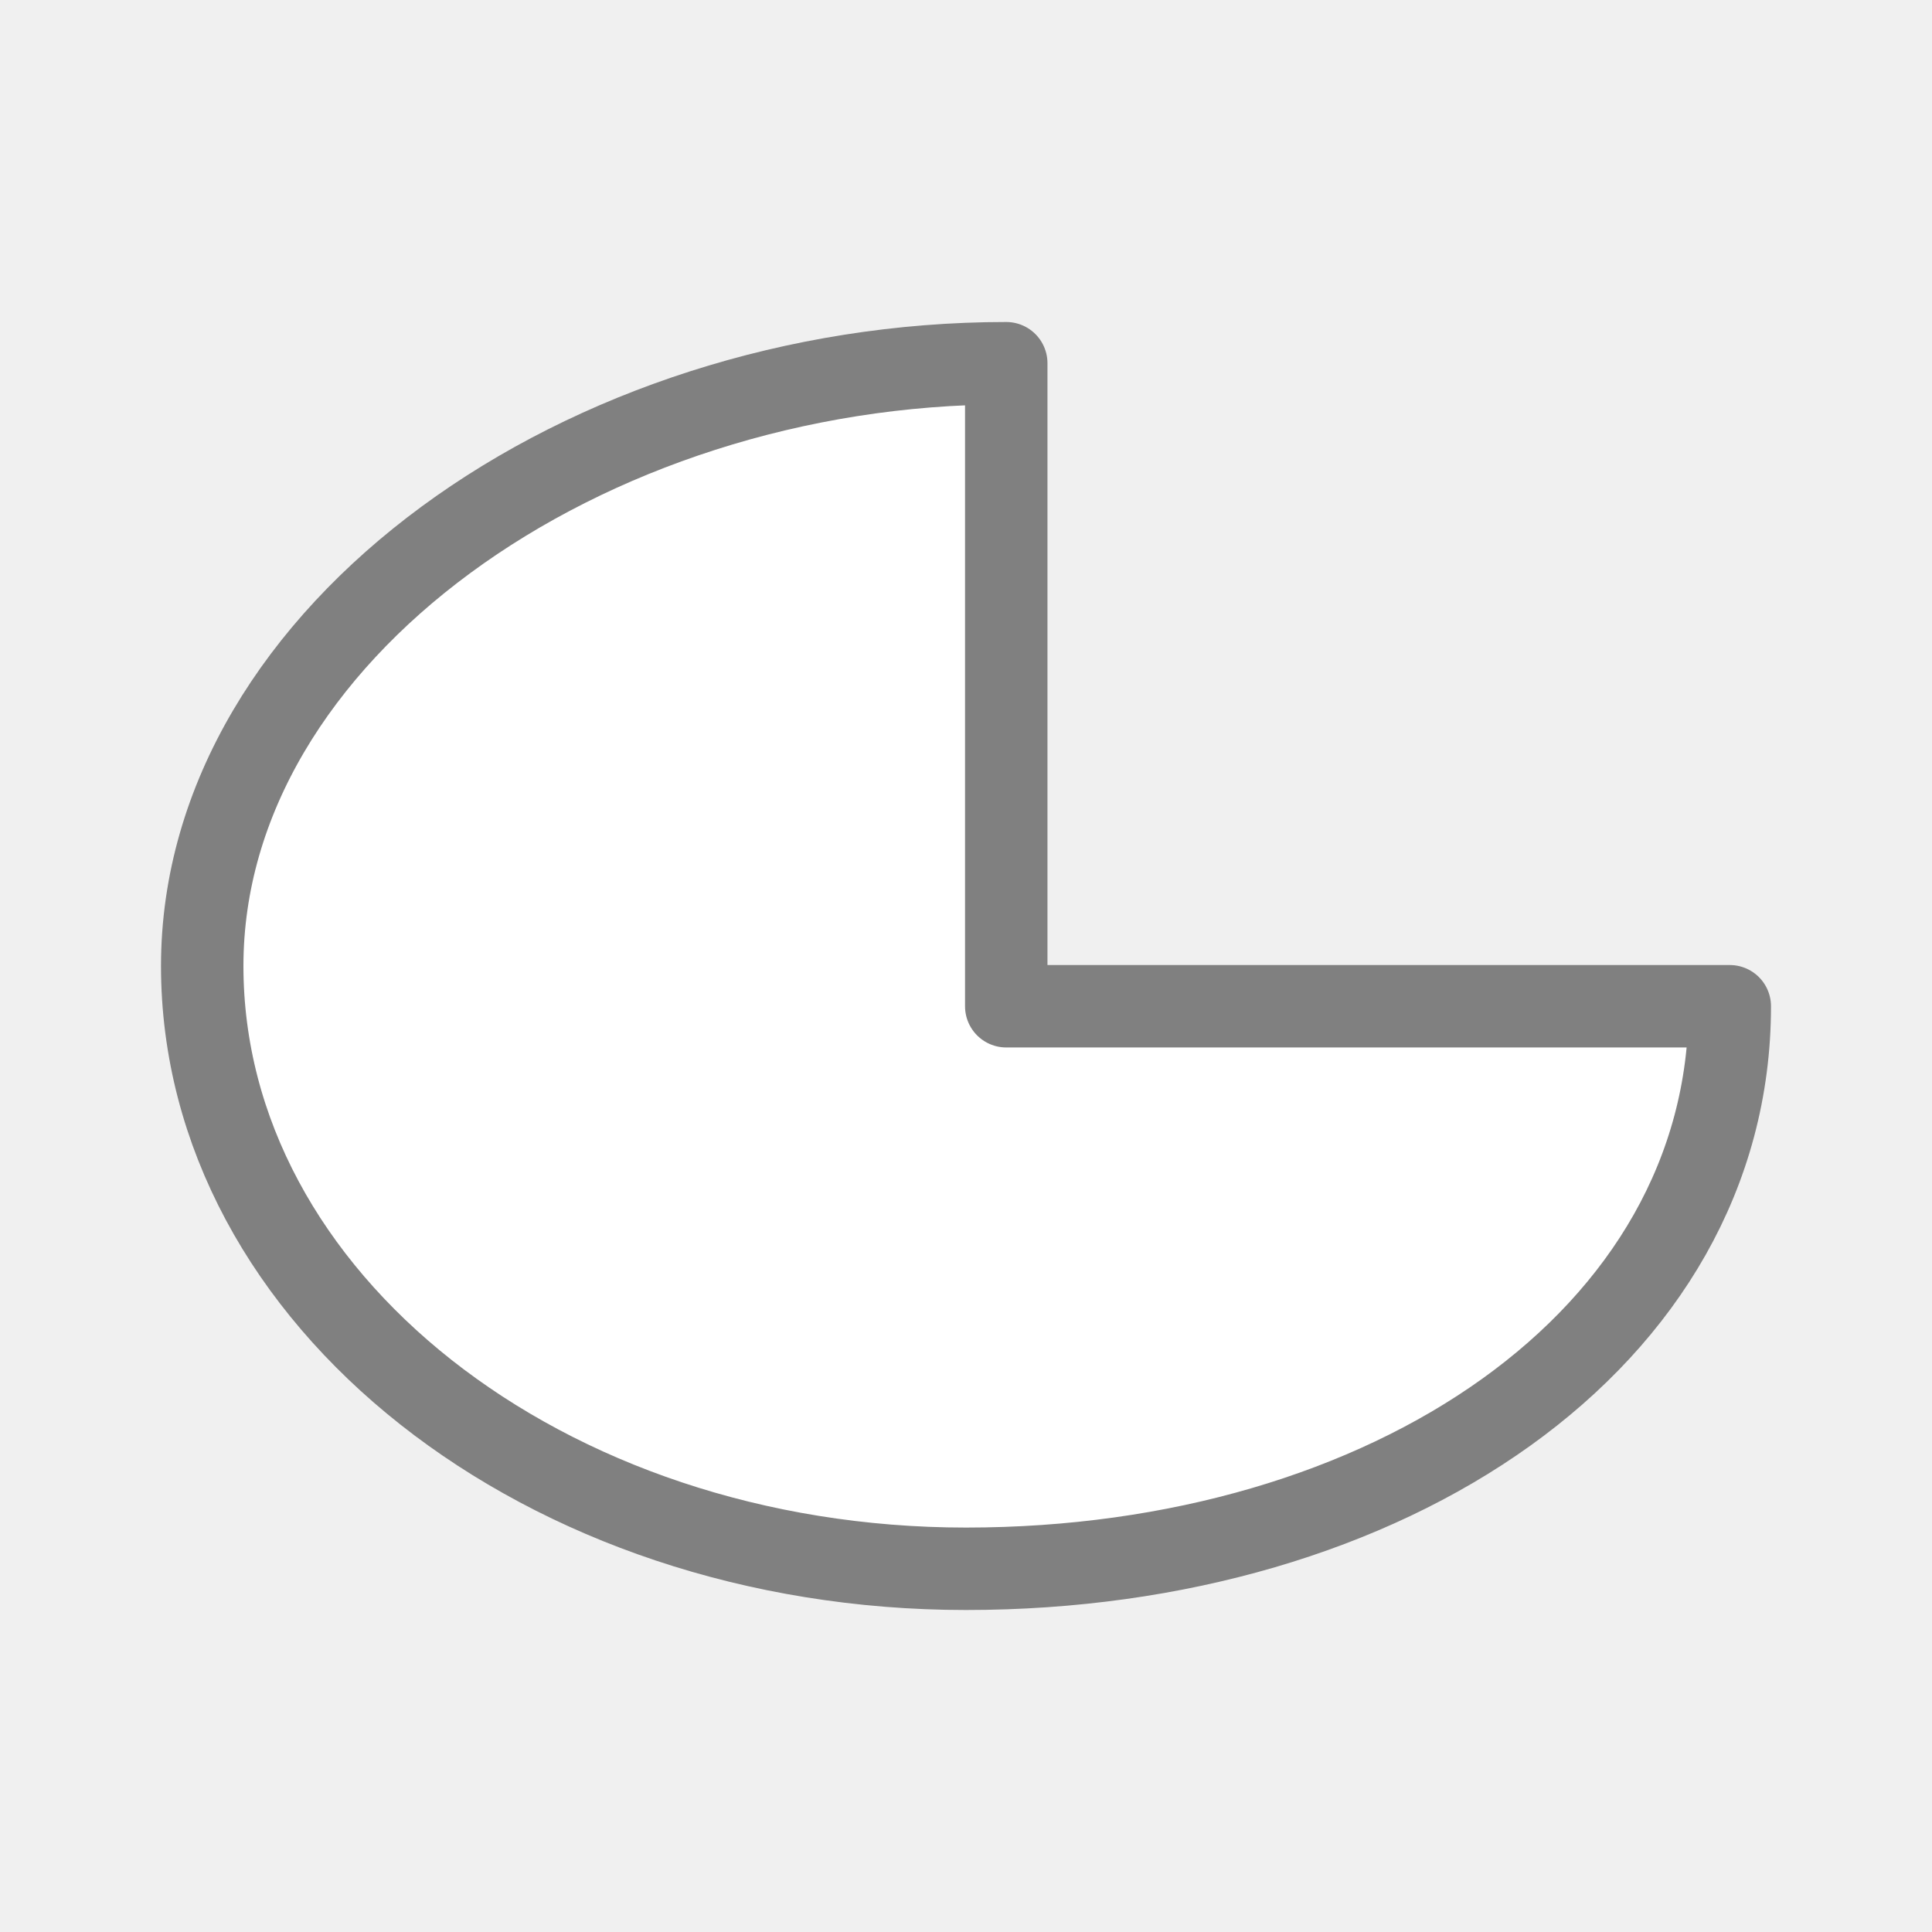
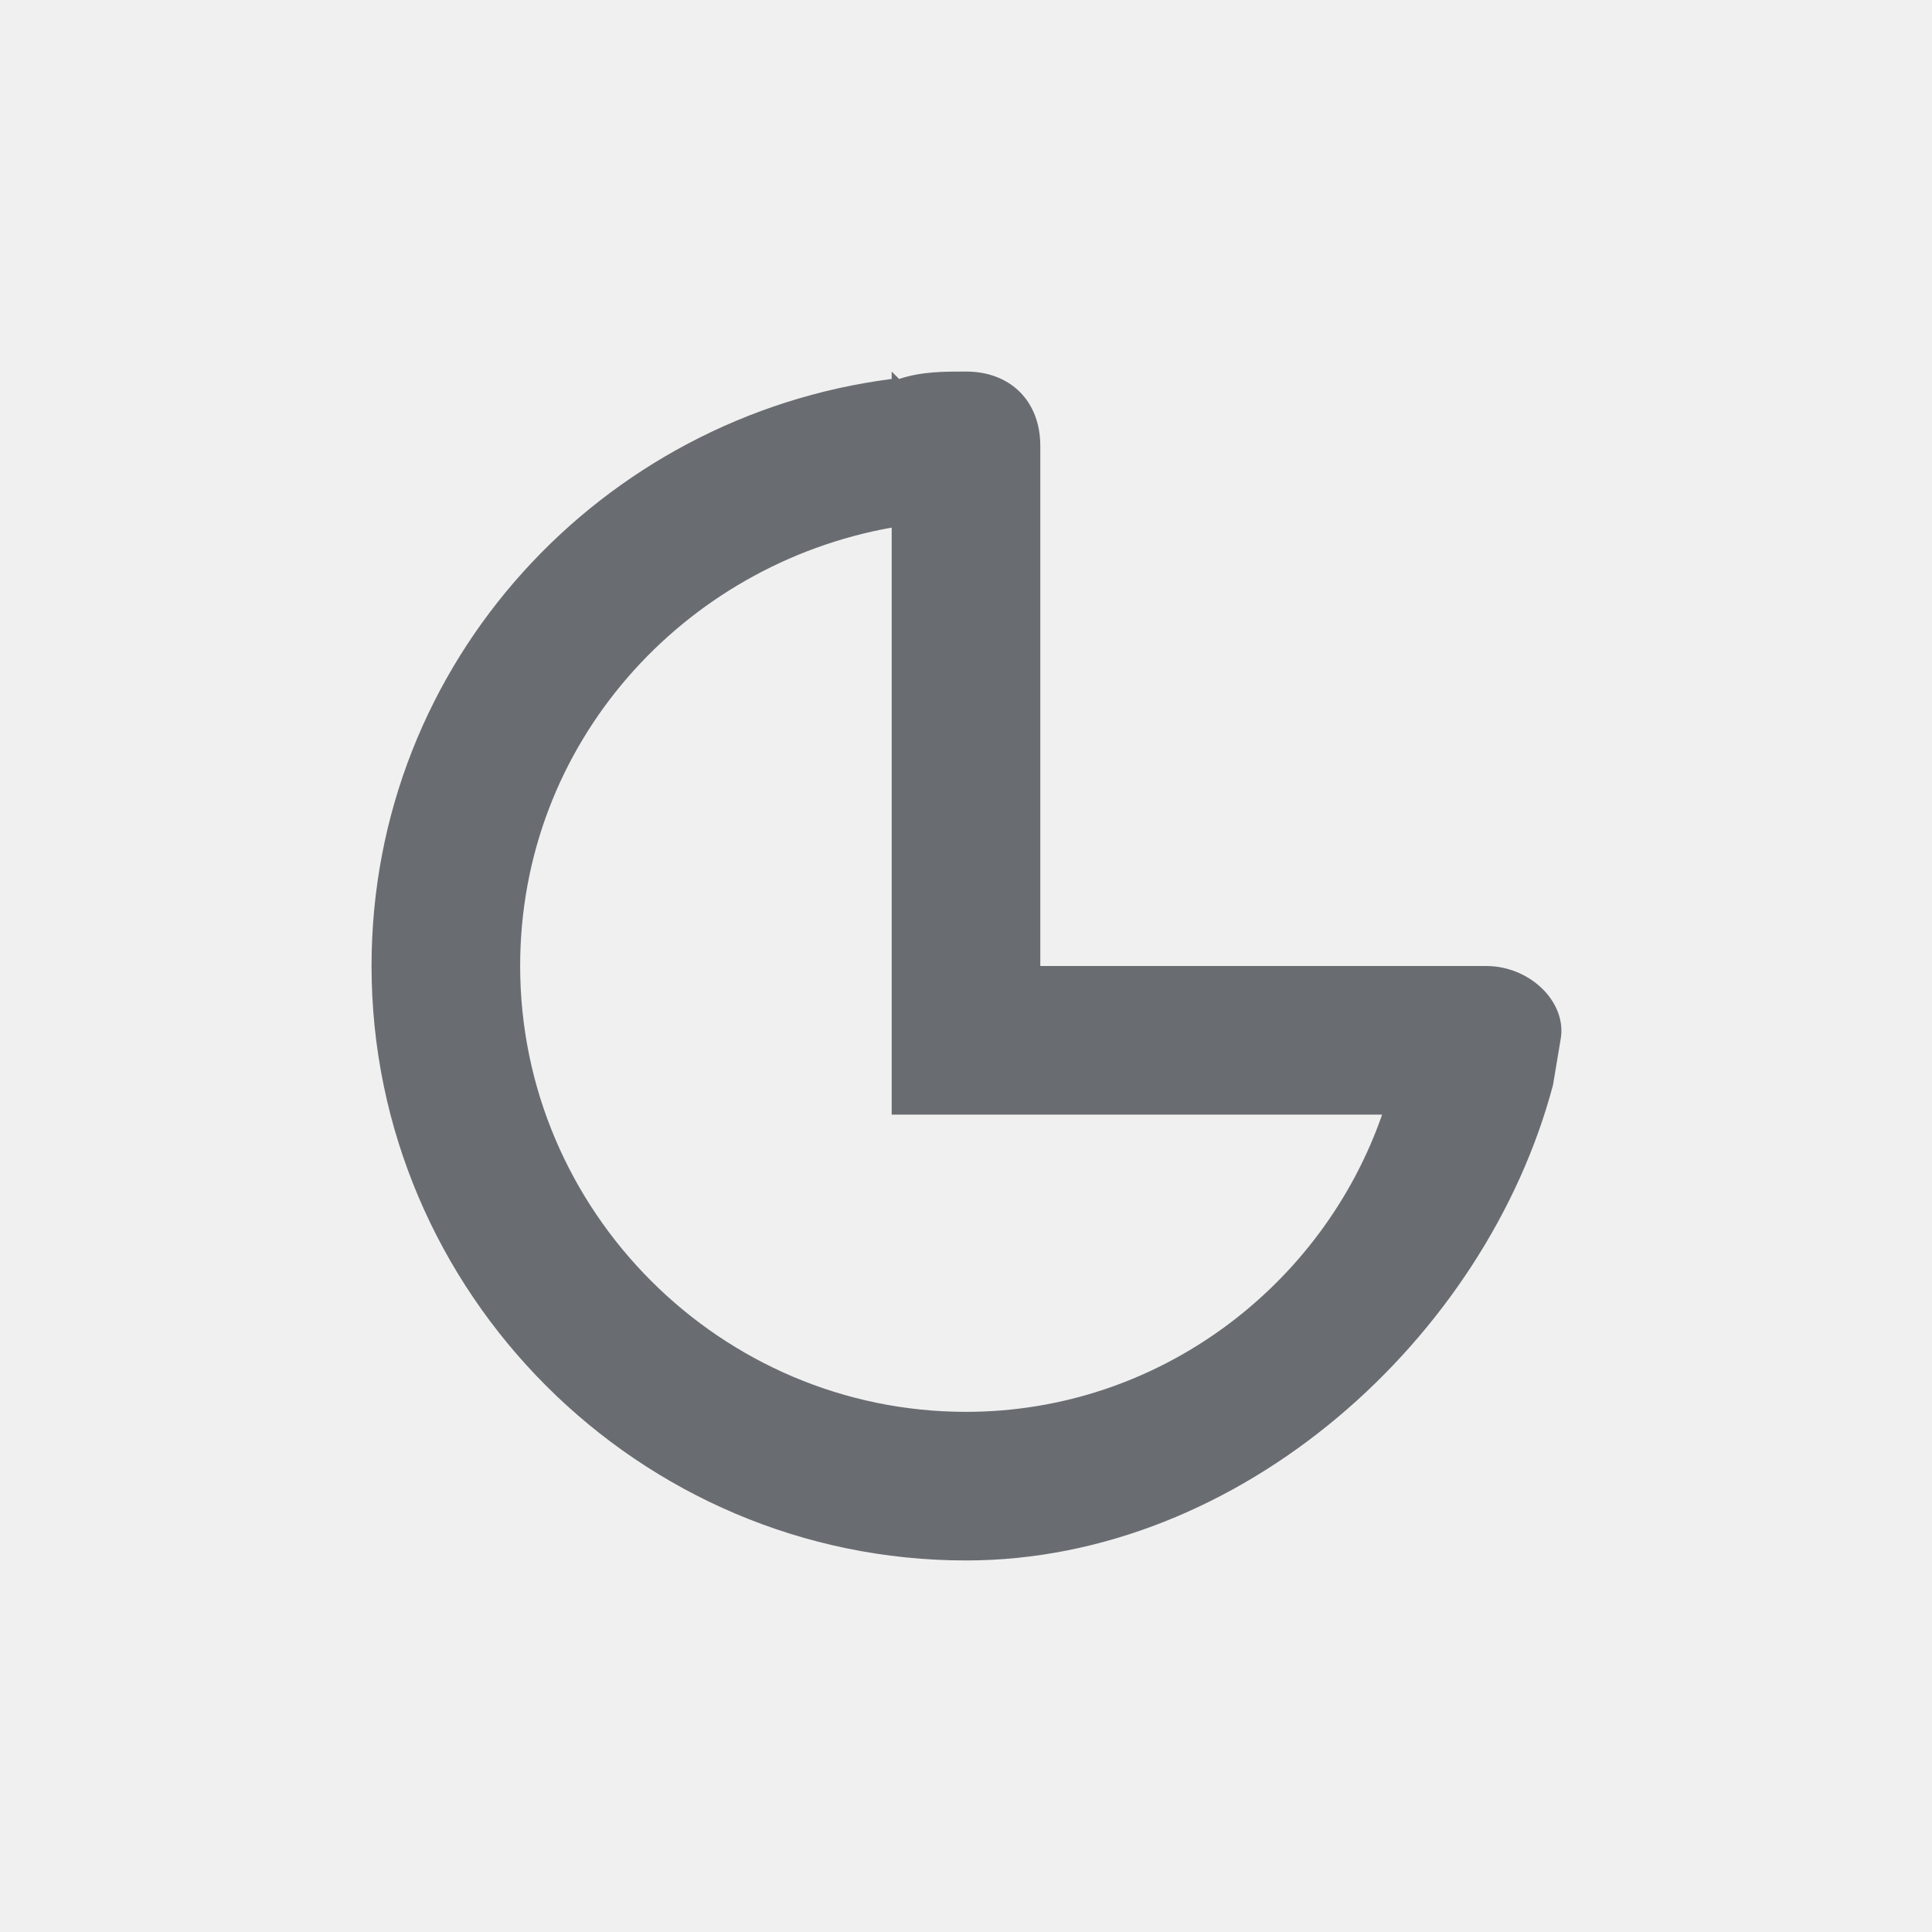
- <svg xmlns="http://www.w3.org/2000/svg" viewBox="0 0 24 24">
-   <path d="m12.5 4.512c-5.24 0-9.988 3.352-9.988 7.488 0 4.135 4.248 7.488 9.488 7.488 5.24 0 9.488-2.852 9.488-6.988h-8.988z" fill="#fff" stroke="#808080" stroke-linecap="round" stroke-linejoin="round" stroke-width="1.024" />
+ <svg xmlns="http://www.w3.org/2000/svg" version="1.1" id="Layer_1" x="0px" y="0px" viewBox="0 0 26 26" enable-background="new 0 0 26 26" xml:space="preserve">
+   <path fill-rule="evenodd" clip-rule="evenodd" fill="#696D72" d="M20.9,14.6C20,18,16.7,21,13,21c-4.4,0-8-3.6-8-8  c0-4.1,3.1-7.4,7-7.9V5l0.1,0.1C12.4,5,12.7,5,13,5c0.6,0,1,0.4,1,1v4c0,0,0,0,0,0v3h6c0.6,0,1.1,0.5,1,1L20.9,14.6z M12,15v-2V7.1  C9.2,7.6,7,10,7,13c0,3.3,2.7,6,6,6c2.6,0,4.8-1.7,5.6-4H17l0,0h-3H12z" />
</svg>
